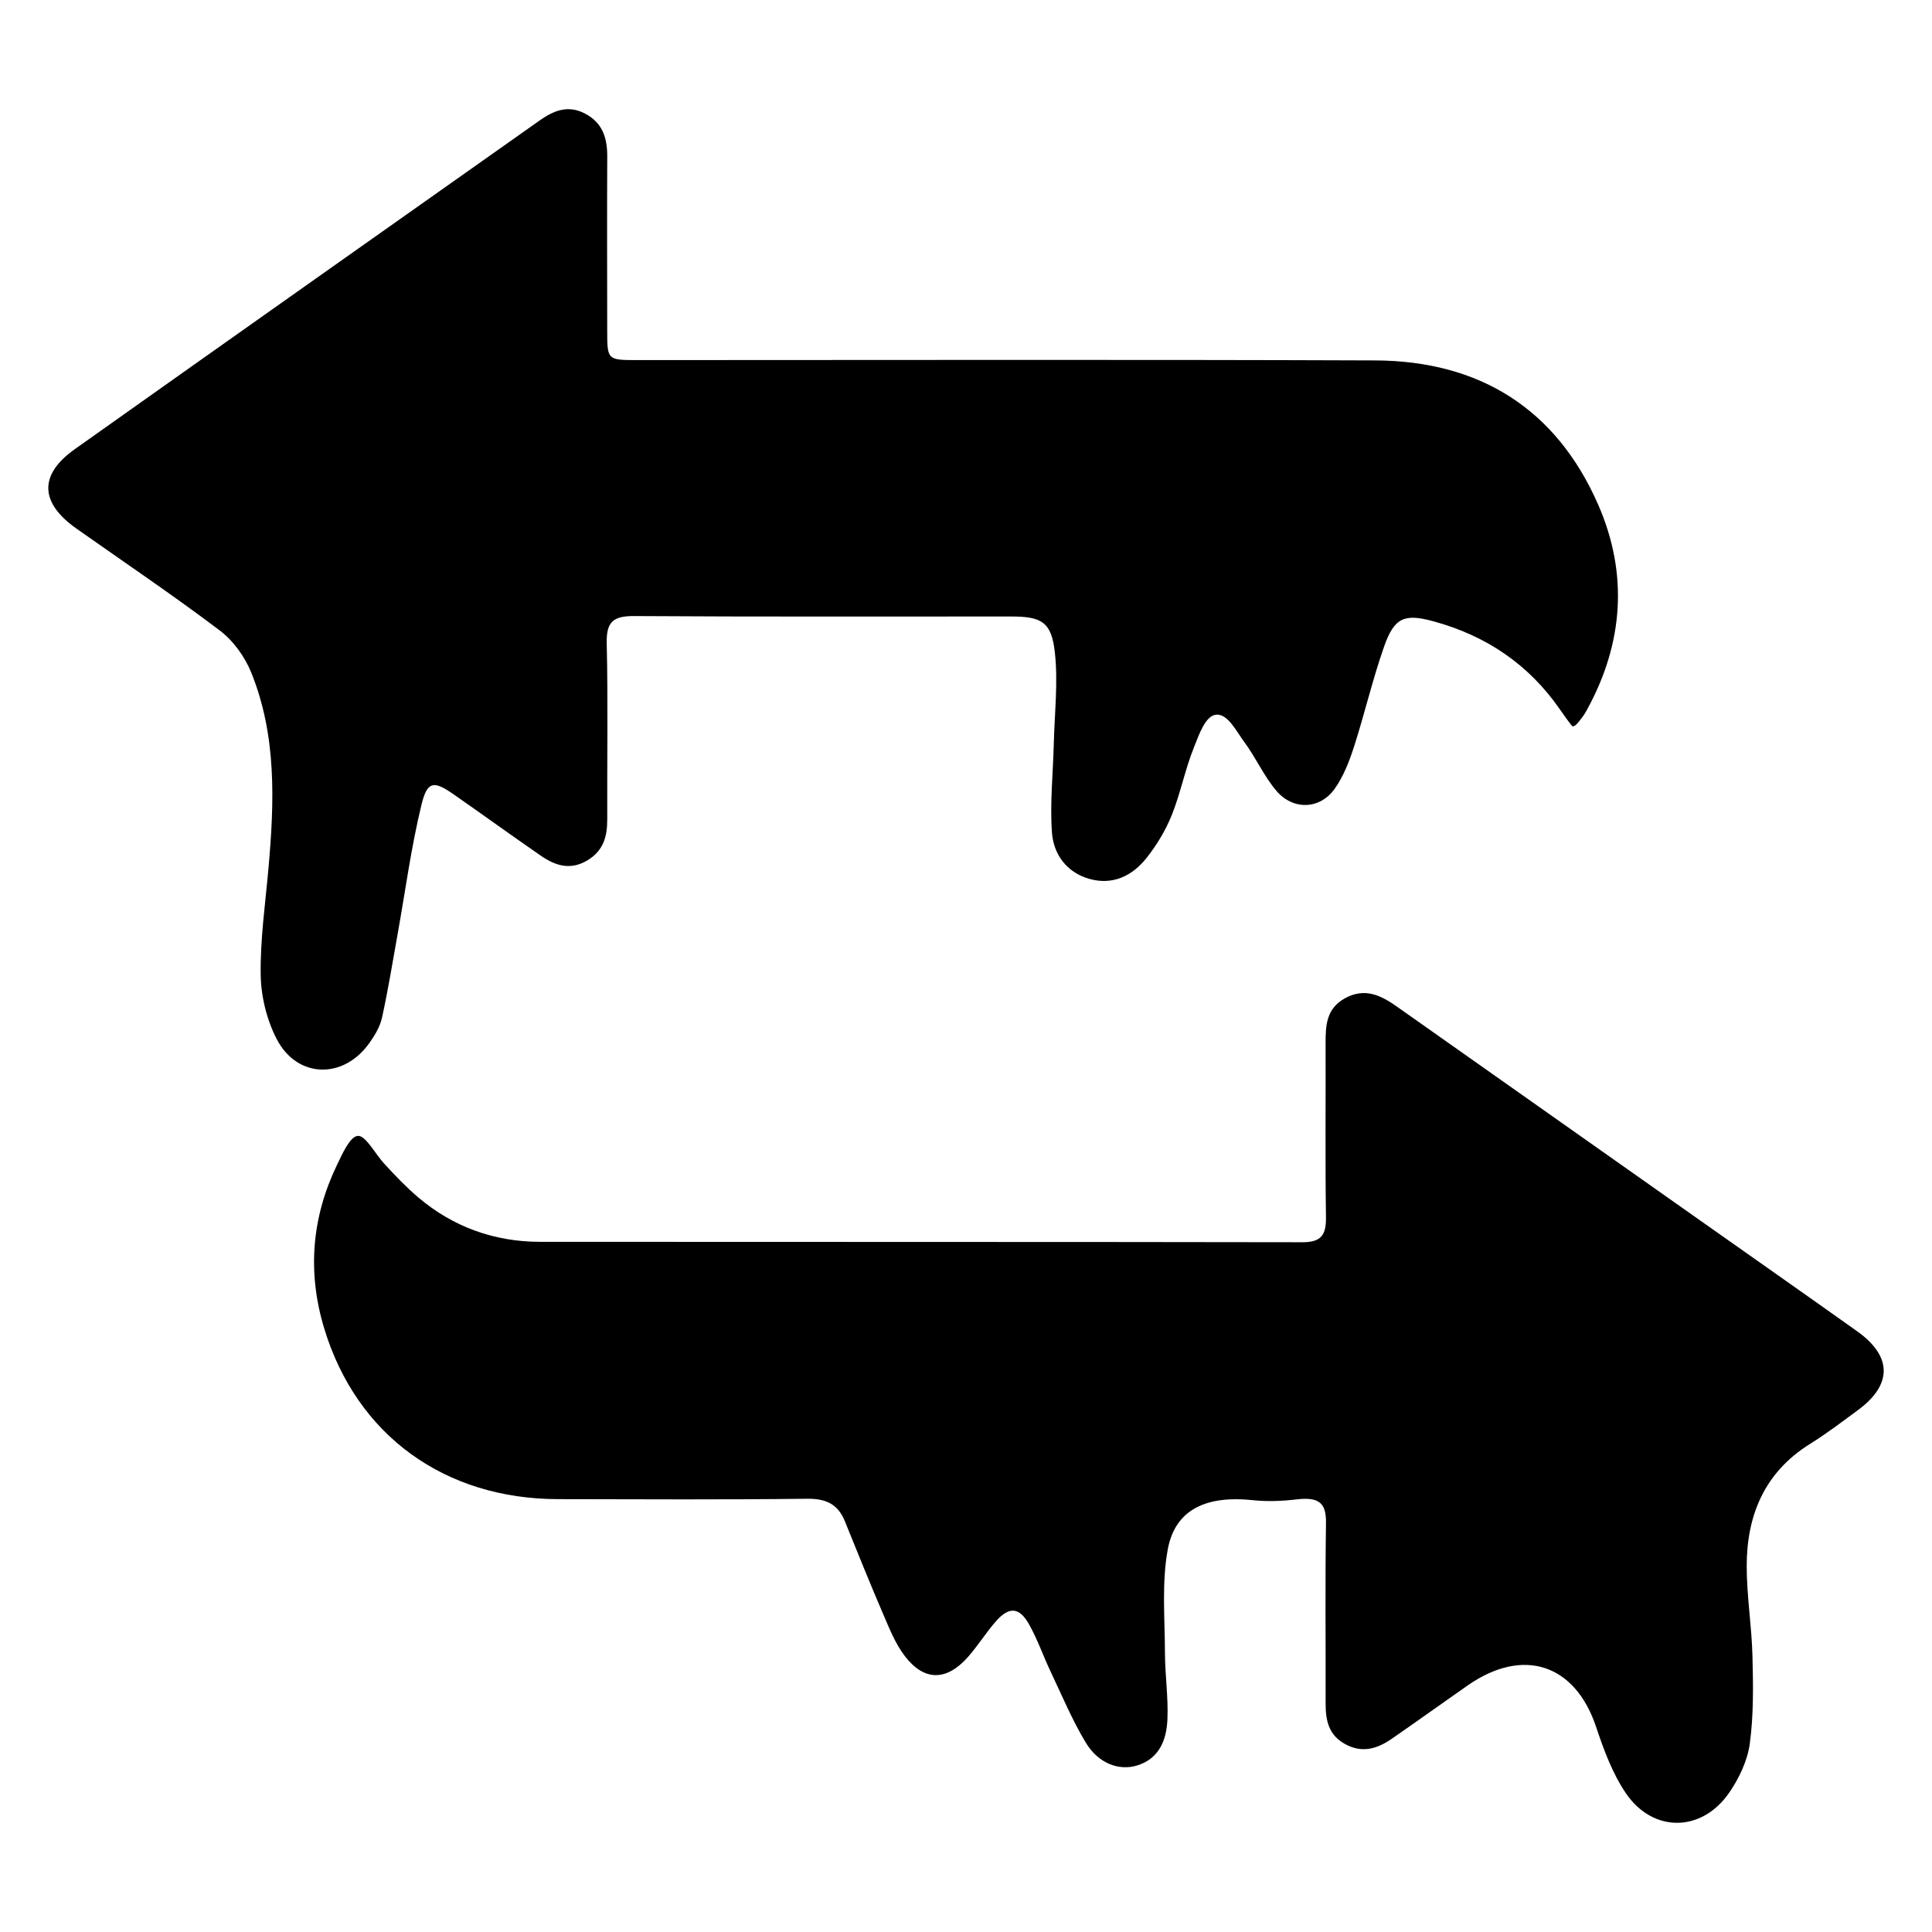
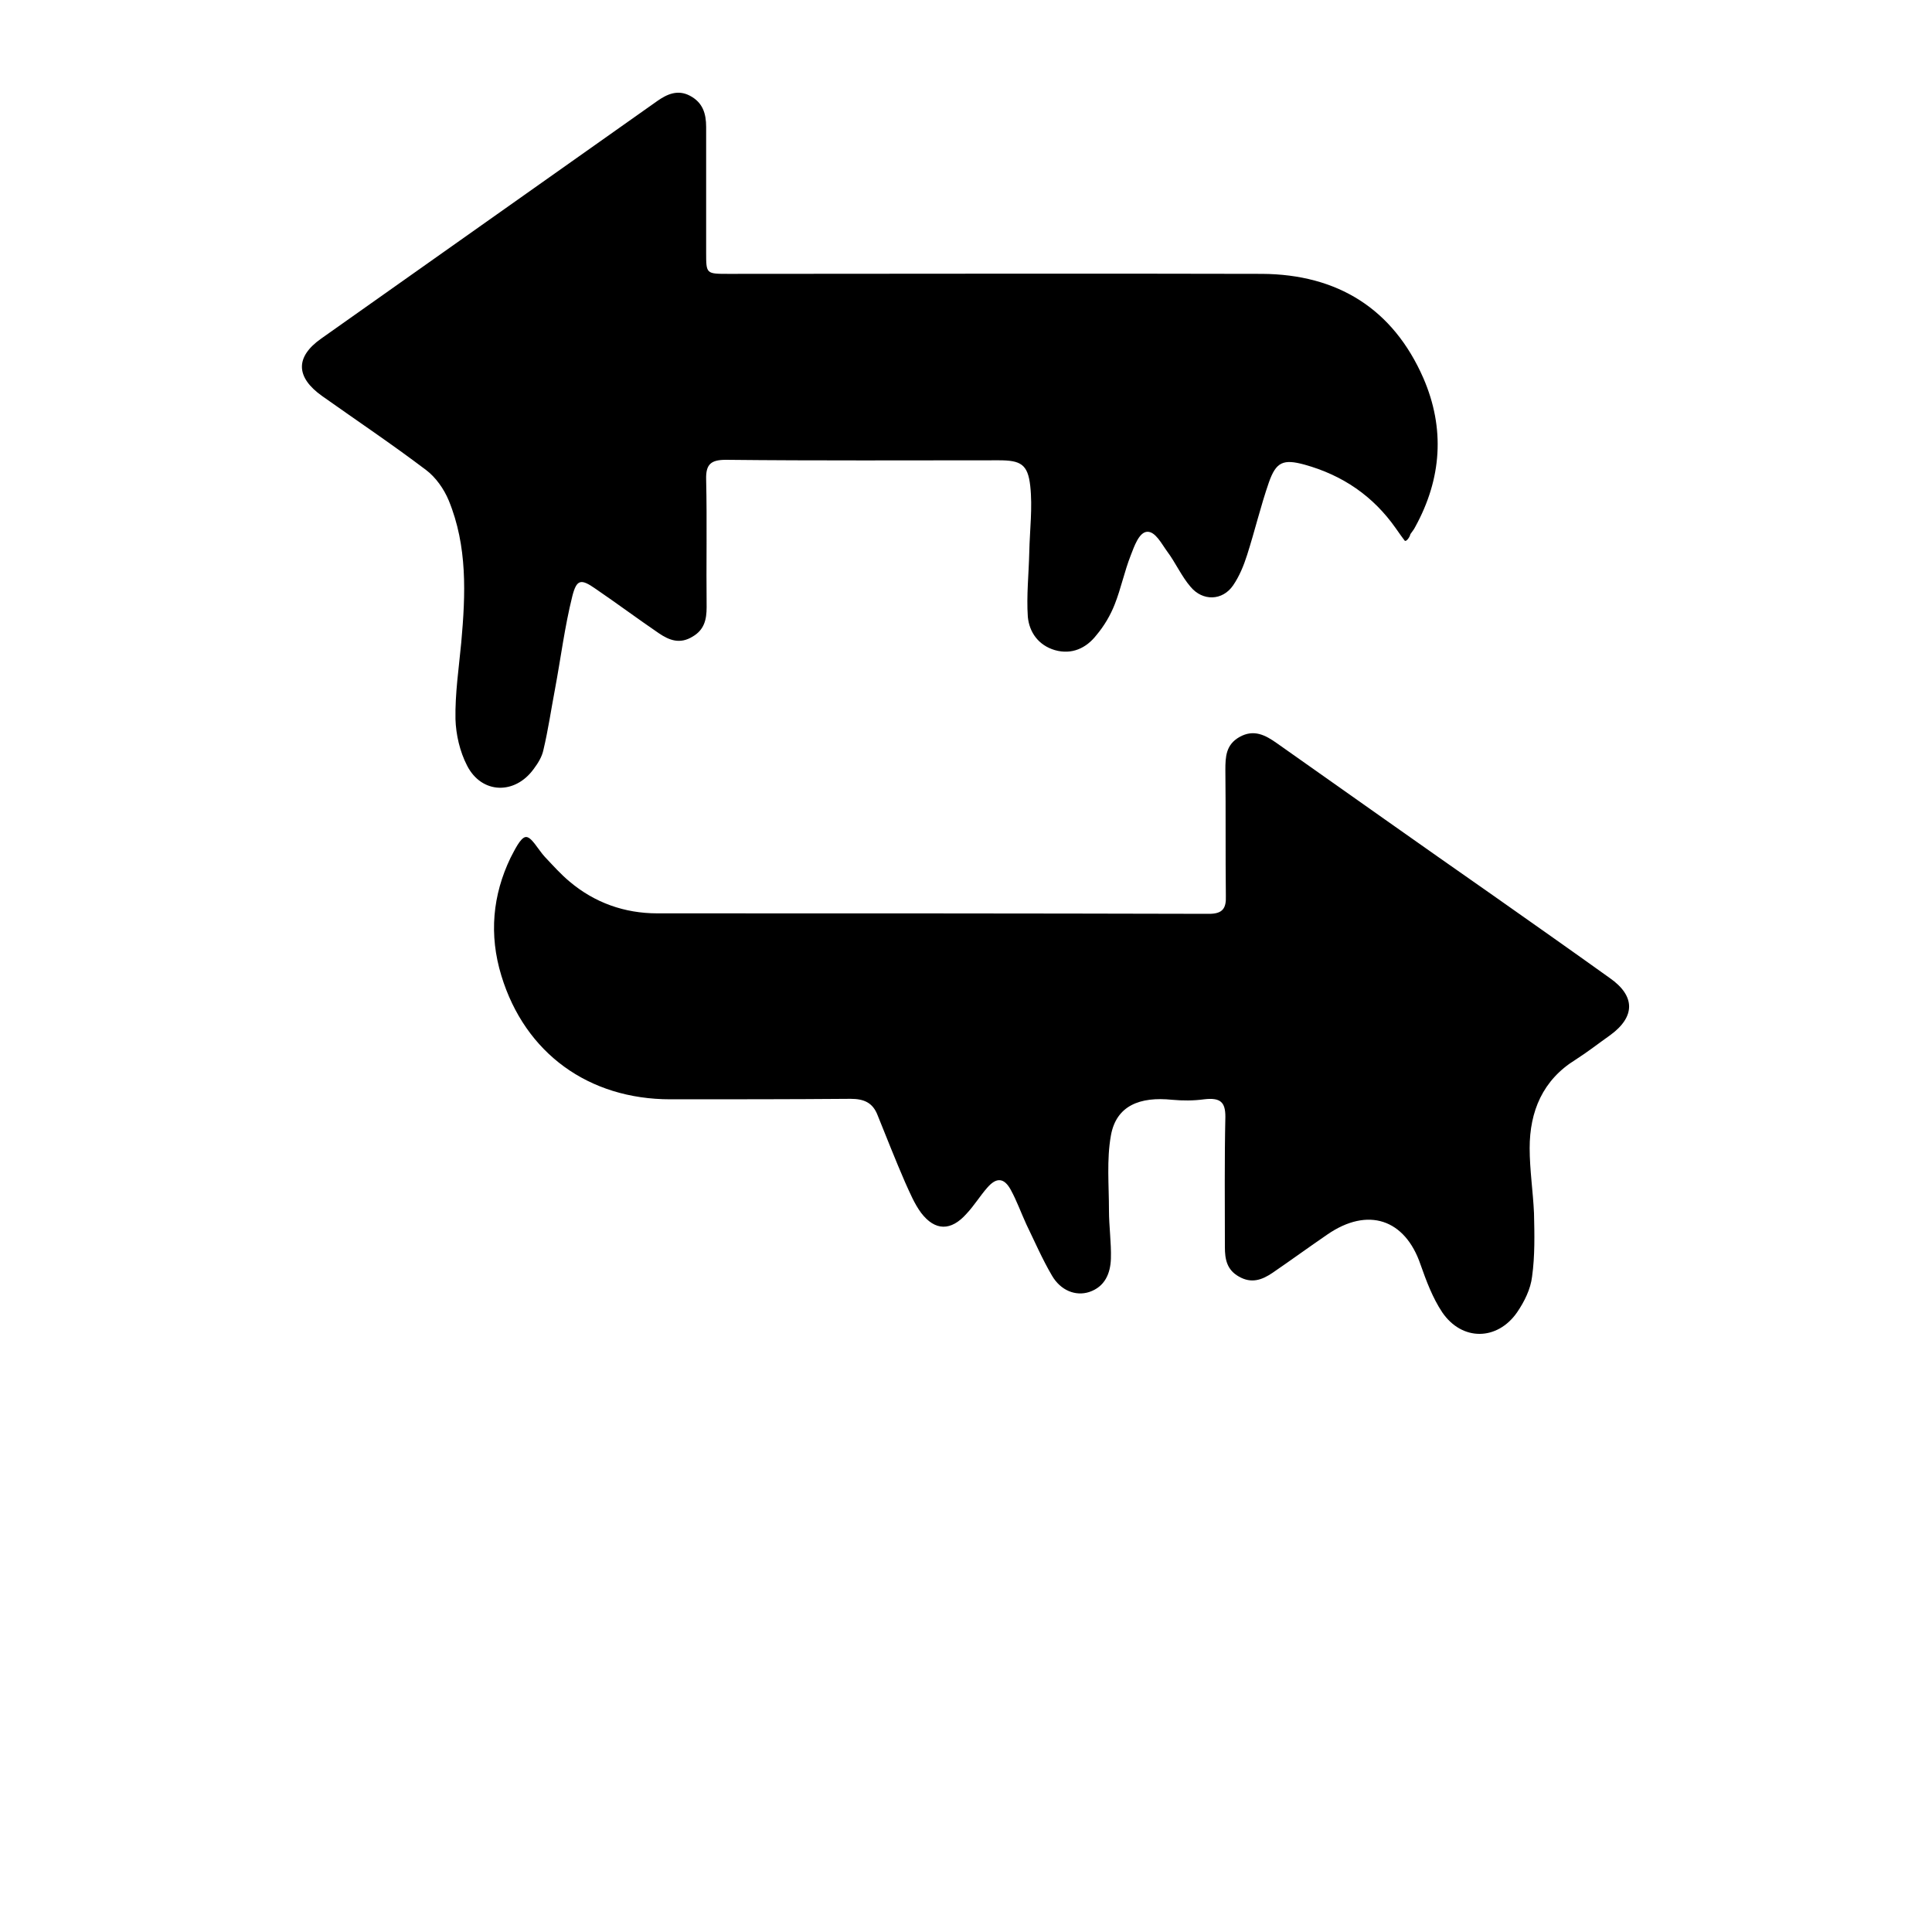
- <svg xmlns="http://www.w3.org/2000/svg" viewBox="0 0 533.333 533.333" height="533.333" width="533.333" xml:space="preserve" id="svg2" version="1.1">
-   <defs id="defs6">
-     <clipPath id="clipPath18" clipPathUnits="userSpaceOnUse">
-       <path id="path16" d="M 0,400 H 400 V 0 H 0 Z" />
-     </clipPath>
-   </defs>
-   <g transform="matrix(1.333333,0,0,-1.333333,0,533.3333)" id="g10">
-     <g id="g12">
-       <g clip-path="url(#clipPath18)" id="g14">
-         <g transform="translate(325.4375,249.748)" id="g20">
-           <path id="path22" style="fill:#000000;fill-opacity:1;fill-rule:nonzero;stroke:none" d="m 0,0 c -0.478,0.549 -1.693,2.249 -2.488,3.396 -6.444,9.303 -15.246,15.227 -26.094,18.202 -6.046,1.658 -8.164,0.848 -10.283,-5.178 -2.39,-6.795 -4.018,-13.854 -6.223,-20.718 -0.973,-3.029 -2.173,-6.134 -3.98,-8.708 -3.079,-4.384 -8.671,-4.535 -12.13,-0.444 -2.602,3.077 -4.281,6.941 -6.709,10.201 -1.553,2.087 -3.265,5.627 -5.62,5.544 -2.357,-0.082 -3.708,-4.291 -4.716,-6.778 -1.837,-4.534 -2.756,-9.438 -4.577,-13.979 -1.268,-3.164 -3.102,-6.218 -5.22,-8.895 -2.958,-3.738 -7.029,-5.733 -11.89,-4.345 -4.669,1.333 -7.386,5.083 -7.711,9.569 -0.442,6.116 0.231,12.312 0.383,18.474 0.156,6.308 0.908,12.69 0.21,18.906 -0.704,6.262 -2.784,7.364 -9.041,7.367 -26.02,0.011 -52.04,-0.078 -78.059,0.089 -4.321,0.028 -5.778,-1.189 -5.674,-5.639 0.283,-12.136 0.061,-24.283 0.108,-36.426 0.013,-3.532 -0.759,-6.478 -4.057,-8.482 -3.556,-2.162 -6.681,-1.147 -9.677,0.921 -6.062,4.183 -12.027,8.506 -18.07,12.715 -4.091,2.851 -5.451,2.791 -6.65,-2.123 -2.144,-8.789 -3.331,-17.812 -4.934,-26.734 -1.043,-5.808 -1.974,-11.64 -3.25,-17.397 -0.421,-1.904 -1.545,-3.761 -2.714,-5.374 -5.392,-7.438 -14.883,-7.162 -19.097,0.985 -2.045,3.956 -3.23,8.783 -3.299,13.238 -0.114,7.329 0.948,14.682 1.601,22.017 1.225,13.762 1.739,27.511 -3.566,40.616 -1.327,3.278 -3.729,6.599 -6.532,8.717 -9.676,7.31 -19.752,14.09 -29.666,21.088 -7.595,5.361 -7.795,11.133 -0.318,16.437 32.042,22.731 64.14,45.382 96.229,68.045 2.818,1.989 5.769,3.272 9.275,1.494 3.752,-1.903 4.745,-5.081 4.726,-8.986 -0.061,-11.998 -0.019,-23.996 -0.008,-35.994 0.005,-6.108 0.014,-6.121 6.313,-6.122 50.883,-0.005 101.766,0.127 152.649,-0.067 C -19.207,75.55 -3.287,65.694 5.43,45.81 11.705,31.495 10.701,17.089 3.121,3.289 2.639,2.41 2.36,1.995 1.733,1.211 1.491,0.909 0.477,-0.549 0,0" />
-         </g>
-         <g transform="translate(74.0308,164.8232)" id="g24">
-           <path id="path26" style="fill:#000000;fill-opacity:1;fill-rule:nonzero;stroke:none" d="m 0,0 c 1.623,0.215 3.598,-3.658 5.499,-5.729 2.323,-2.532 4.606,-4.919 7.113,-7.043 7.147,-6.055 15.689,-9.149 25.133,-9.157 52.623,-0.042 105.247,0.005 157.871,-0.086 3.883,-0.006 4.931,1.49 4.88,5.153 -0.17,11.997 -0.037,23.998 -0.076,35.997 -0.012,3.719 0.13,7.208 3.982,9.346 4.15,2.305 7.502,0.601 10.811,-1.732 20.543,-14.48 41.08,-28.968 61.62,-43.453 11.214,-7.909 22.451,-15.789 33.635,-23.742 7.28,-5.176 7.327,-11.047 0.187,-16.309 -3.257,-2.399 -6.486,-4.863 -9.913,-6.998 -9.428,-5.872 -13.135,-14.744 -13.136,-25.33 0,-6.195 1.035,-12.386 1.191,-18.589 0.152,-6.038 0.257,-12.155 -0.546,-18.112 -0.479,-3.562 -2.222,-7.244 -4.304,-10.243 -5.686,-8.192 -15.764,-8.298 -21.367,-0.05 -2.782,4.095 -4.574,8.991 -6.164,13.742 -4.361,13.024 -15.116,16.579 -26.638,8.522 -5.209,-3.643 -10.376,-7.346 -15.602,-10.965 -3.002,-2.079 -6.118,-3.112 -9.707,-1.145 -3.458,1.895 -4.052,4.946 -4.043,8.446 0.032,12.433 -0.111,24.868 0.076,37.298 0.063,4.113 -1.345,5.477 -6.069,4.923 -3.016,-0.354 -6.061,-0.482 -9.081,-0.161 -9.325,0.991 -16.044,-1.707 -17.606,-10.177 -1.281,-6.943 -0.605,-14.268 -0.586,-21.426 0.012,-4.61 0.716,-9.235 0.509,-13.826 -0.186,-4.159 -1.649,-8.05 -6.22,-9.484 -3.804,-1.193 -8.089,0.41 -10.683,4.717 -2.81,4.665 -4.93,9.752 -7.273,14.691 -1.545,3.255 -2.72,6.706 -4.487,9.828 -2,3.535 -4.103,3.681 -6.782,0.664 -2.103,-2.37 -3.776,-5.124 -5.883,-7.492 -4.433,-4.985 -9.041,-5.005 -13.053,0.247 -1.958,2.564 -3.202,5.725 -4.497,8.734 -2.735,6.354 -5.307,12.779 -7.913,19.188 -1.441,3.544 -3.929,4.676 -7.8,4.629 -17.202,-0.206 -34.407,-0.116 -51.611,-0.081 -23.348,0.048 -41.654,13.107 -48.389,35.394 -3.558,11.772 -2.497,23.085 2.643,33.761 C -3.18,-3.768 -1.623,-0.216 0,0" />
-         </g>
-       </g>
-     </g>
-   </g>
+ <svg xmlns="http://www.w3.org/2000/svg" version="1.1" id="Layer_1" x="0px" y="0px" viewBox="0 0 400 400" enable-background="new 0 0 400 400" xml:space="preserve">
+   <path d="M290.8,111.9c-0.3-0.4-1.2-1.6-1.8-2.5c-4.7-6.7-11-11-18.9-13.2c-4.4-1.2-5.9-0.6-7.4,3.7c-1.7,4.9-2.9,10-4.5,15  c-0.7,2.2-1.6,4.4-2.9,6.3c-2.2,3.2-6.3,3.3-8.8,0.3c-1.9-2.2-3.1-5-4.9-7.4c-1.1-1.5-2.4-4.1-4.1-4c-1.7,0.1-2.7,3.1-3.4,4.9  c-1.3,3.3-2,6.8-3.3,10.1c-0.9,2.3-2.2,4.5-3.8,6.4c-2.1,2.7-5.1,4.1-8.6,3.1c-3.4-1-5.3-3.7-5.6-6.9c-0.3-4.4,0.2-8.9,0.3-13.4  c0.1-4.6,0.7-9.2,0.2-13.7c-0.5-4.5-2-5.3-6.5-5.3c-18.8,0-37.7,0.1-56.5-0.1c-3.1,0-4.2,0.9-4.1,4.1c0.2,8.8,0,17.6,0.1,26.4  c0,2.6-0.5,4.7-2.9,6.1c-2.6,1.6-4.8,0.8-7-0.7c-4.4-3-8.7-6.2-13.1-9.2c-3-2.1-3.9-2-4.8,1.5c-1.6,6.4-2.4,12.9-3.6,19.3  c-0.8,4.2-1.4,8.4-2.4,12.6c-0.3,1.4-1.1,2.7-2,3.9c-3.9,5.4-10.8,5.2-13.8-0.7c-1.5-2.9-2.3-6.4-2.4-9.6  c-0.1-5.3,0.7-10.6,1.2-15.9c0.9-10,1.3-19.9-2.6-29.4c-1-2.4-2.7-4.8-4.7-6.3c-7-5.3-14.3-10.2-21.5-15.3  c-5.5-3.9-5.6-8.1-0.2-11.9c23.2-16.4,46.4-32.8,69.6-49.2c2-1.4,4.2-2.4,6.7-1.1c2.7,1.4,3.4,3.7,3.4,6.5c0,8.7,0,17.4,0,26  c0,4.4,0,4.4,4.6,4.4c36.8,0,73.6-0.1,110.5,0c15.6,0.1,27.1,7.2,33.4,21.6c4.5,10.4,3.8,20.8-1.7,30.8c-0.3,0.6-0.6,0.9-1,1.5  C291.9,111.2,291.1,112.3,290.8,111.9z" />
+   <path d="M108.8,173.3c1.2-0.2,2.6,2.6,4,4.1c1.7,1.8,3.3,3.6,5.1,5.1c5.2,4.4,11.4,6.6,18.2,6.6c38.1,0,76.2,0,114.2,0.1  c2.8,0,3.6-1.1,3.5-3.7c-0.1-8.7,0-17.4-0.1-26.1c0-2.7,0.1-5.2,2.9-6.8c3-1.7,5.4-0.4,7.8,1.3c14.9,10.5,29.7,21,44.6,31.4  c8.1,5.7,16.2,11.4,24.3,17.2c5.3,3.7,5.3,8,0.1,11.8c-2.4,1.7-4.7,3.5-7.2,5.1c-6.8,4.2-9.5,10.7-9.5,18.3c0,4.5,0.7,9,0.9,13.5  c0.1,4.4,0.2,8.8-0.4,13.1c-0.3,2.6-1.6,5.2-3.1,7.4c-4.1,5.9-11.4,6-15.5,0c-2-3-3.3-6.5-4.5-9.9c-3.2-9.4-10.9-12-19.3-6.2  c-3.8,2.6-7.5,5.3-11.3,7.9c-2.2,1.5-4.4,2.3-7,0.8c-2.5-1.4-2.9-3.6-2.9-6.1c0-9-0.1-18,0.1-27c0-3-1-4-4.4-3.6  c-2.2,0.3-4.4,0.3-6.6,0.1c-6.7-0.7-11.6,1.2-12.7,7.4c-0.9,5-0.4,10.3-0.4,15.5c0,3.3,0.5,6.7,0.4,10c-0.1,3-1.2,5.8-4.5,6.9  c-2.8,0.9-5.9-0.3-7.7-3.4c-2-3.4-3.6-7.1-5.3-10.6c-1.1-2.4-2-4.9-3.2-7.1c-1.4-2.6-3-2.7-4.9-0.5c-1.5,1.7-2.7,3.7-4.3,5.4  c-3.2,3.6-6.5,3.6-9.4-0.2c-1.4-1.9-2.3-4.1-3.3-6.3c-2-4.6-3.8-9.2-5.7-13.9c-1-2.6-2.8-3.4-5.6-3.4c-12.4,0.1-24.9,0.1-37.3,0.1  c-16.9,0-30.1-9.5-35-25.6c-2.6-8.5-1.8-16.7,1.9-24.4C106.5,176.1,107.7,173.5,108.8,173.3z" />
</svg>
